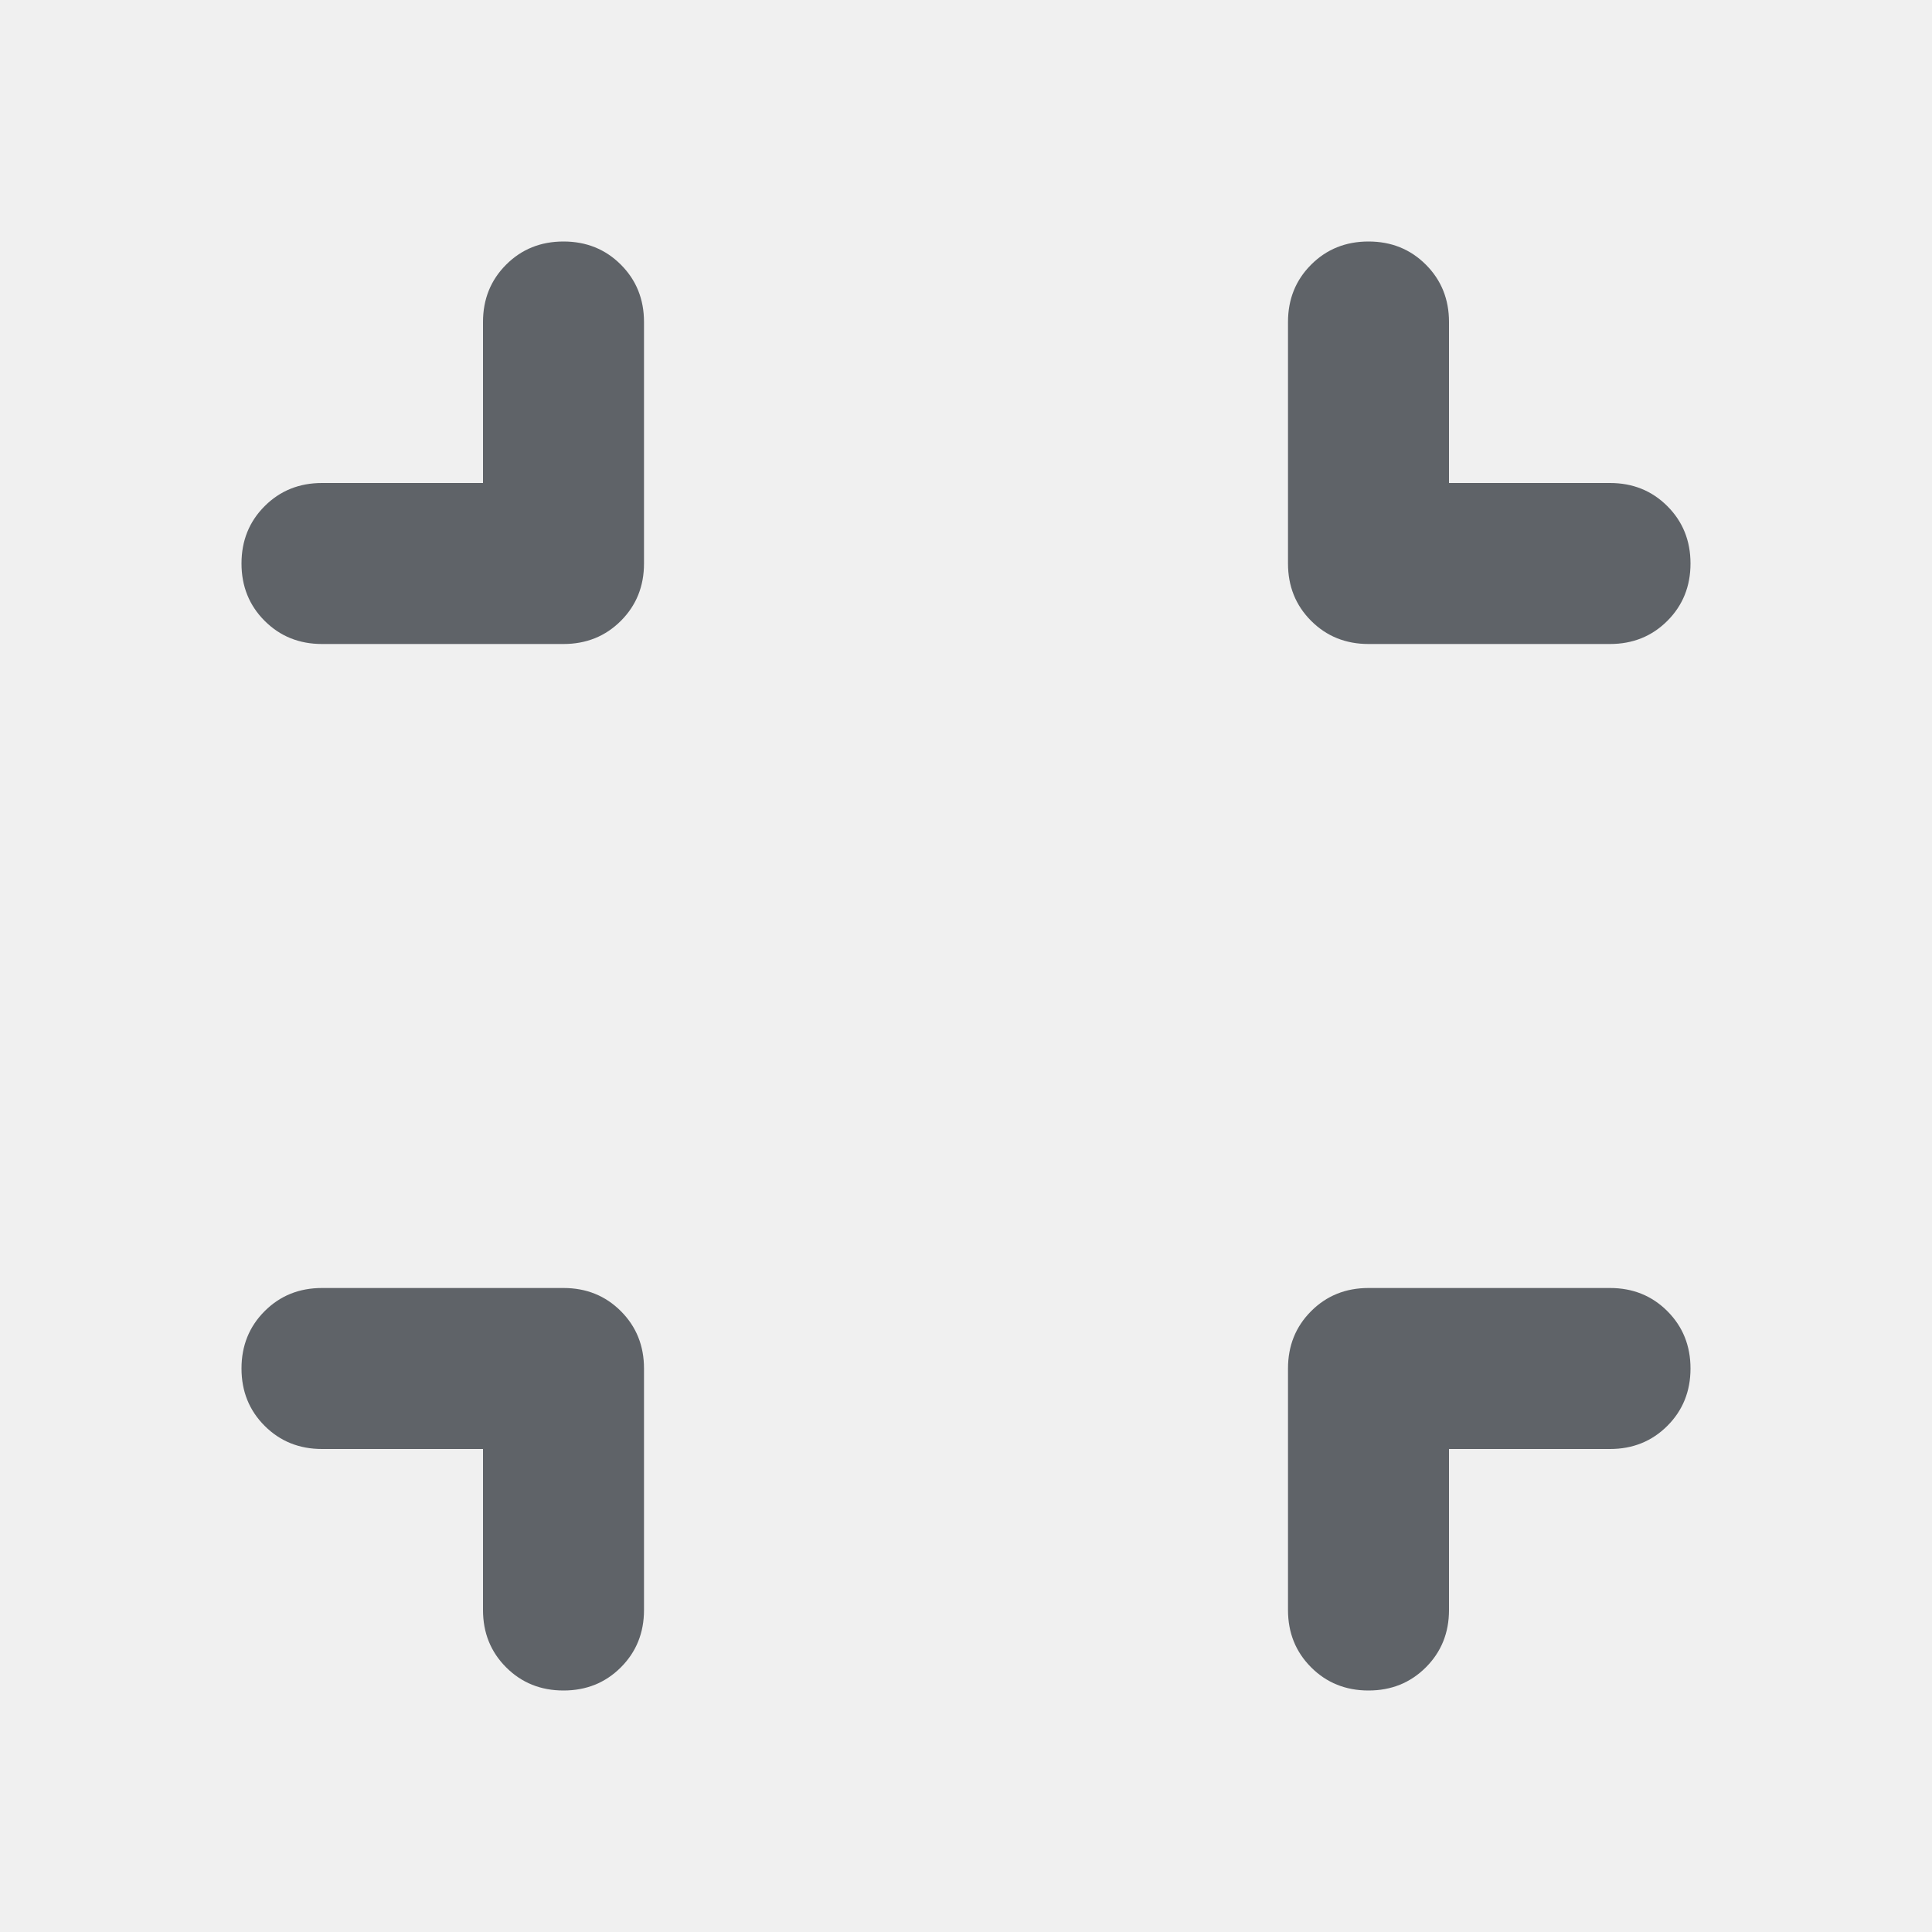
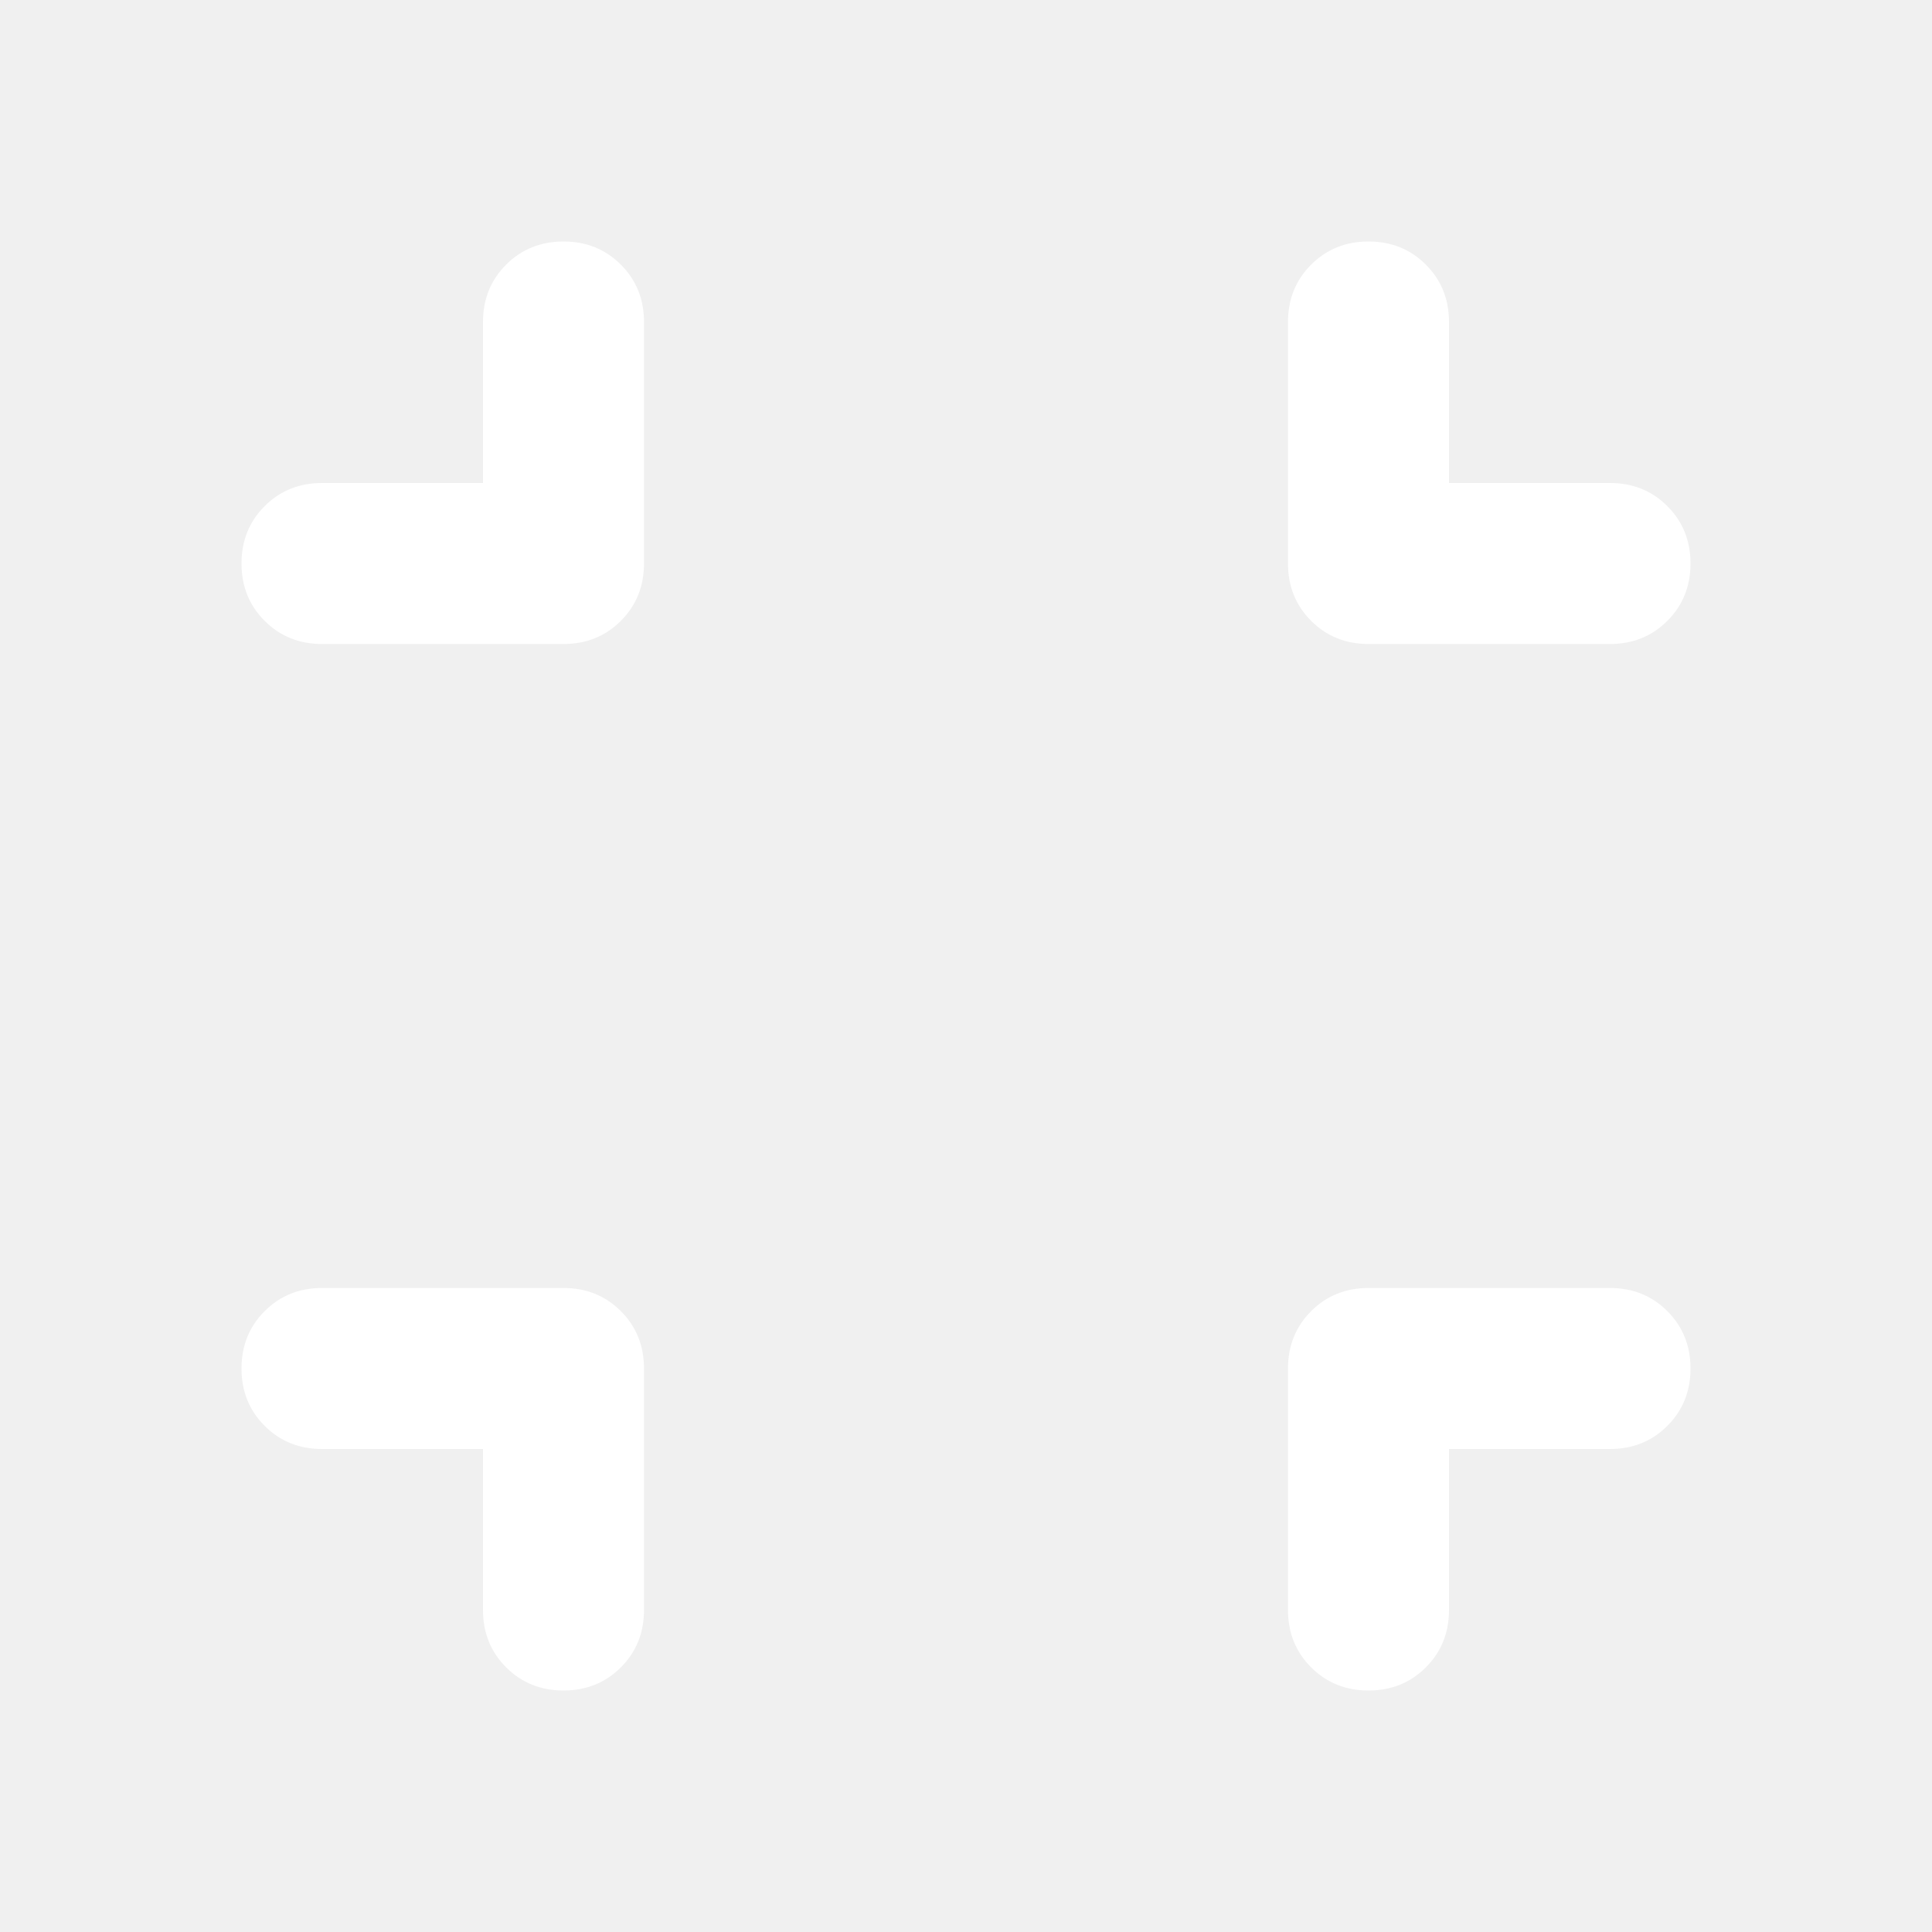
- <svg xmlns="http://www.w3.org/2000/svg" height="24px" viewBox="0 -960 960 960" width="24px" fill="#5f6368">
+ <svg xmlns="http://www.w3.org/2000/svg" viewBox="0 -960 960 960" height="1px" width="1px" fill="#fff">
  <path d="M240-240h-80q-17 0-28.5-11.5T120-280q0-17 11.5-28.5T160-320h120q17 0 28.5 11.5T320-280v120q0 17-11.5 28.5T280-120q-17 0-28.5-11.5T240-160v-80Zm480 0v80q0 17-11.5 28.5T680-120q-17 0-28.5-11.5T640-160v-120q0-17 11.5-28.5T680-320h120q17 0 28.5 11.5T840-280q0 17-11.5 28.5T800-240h-80ZM240-720v-80q0-17 11.5-28.5T280-840q17 0 28.5 11.5T320-800v120q0 17-11.5 28.5T280-640H160q-17 0-28.5-11.5T120-680q0-17 11.5-28.5T160-720h80Zm480 0h80q17 0 28.5 11.5T840-680q0 17-11.5 28.5T800-640H680q-17 0-28.5-11.5T640-680v-120q0-17 11.5-28.5T680-840q17 0 28.5 11.5T720-800v80Z" />
</svg>
